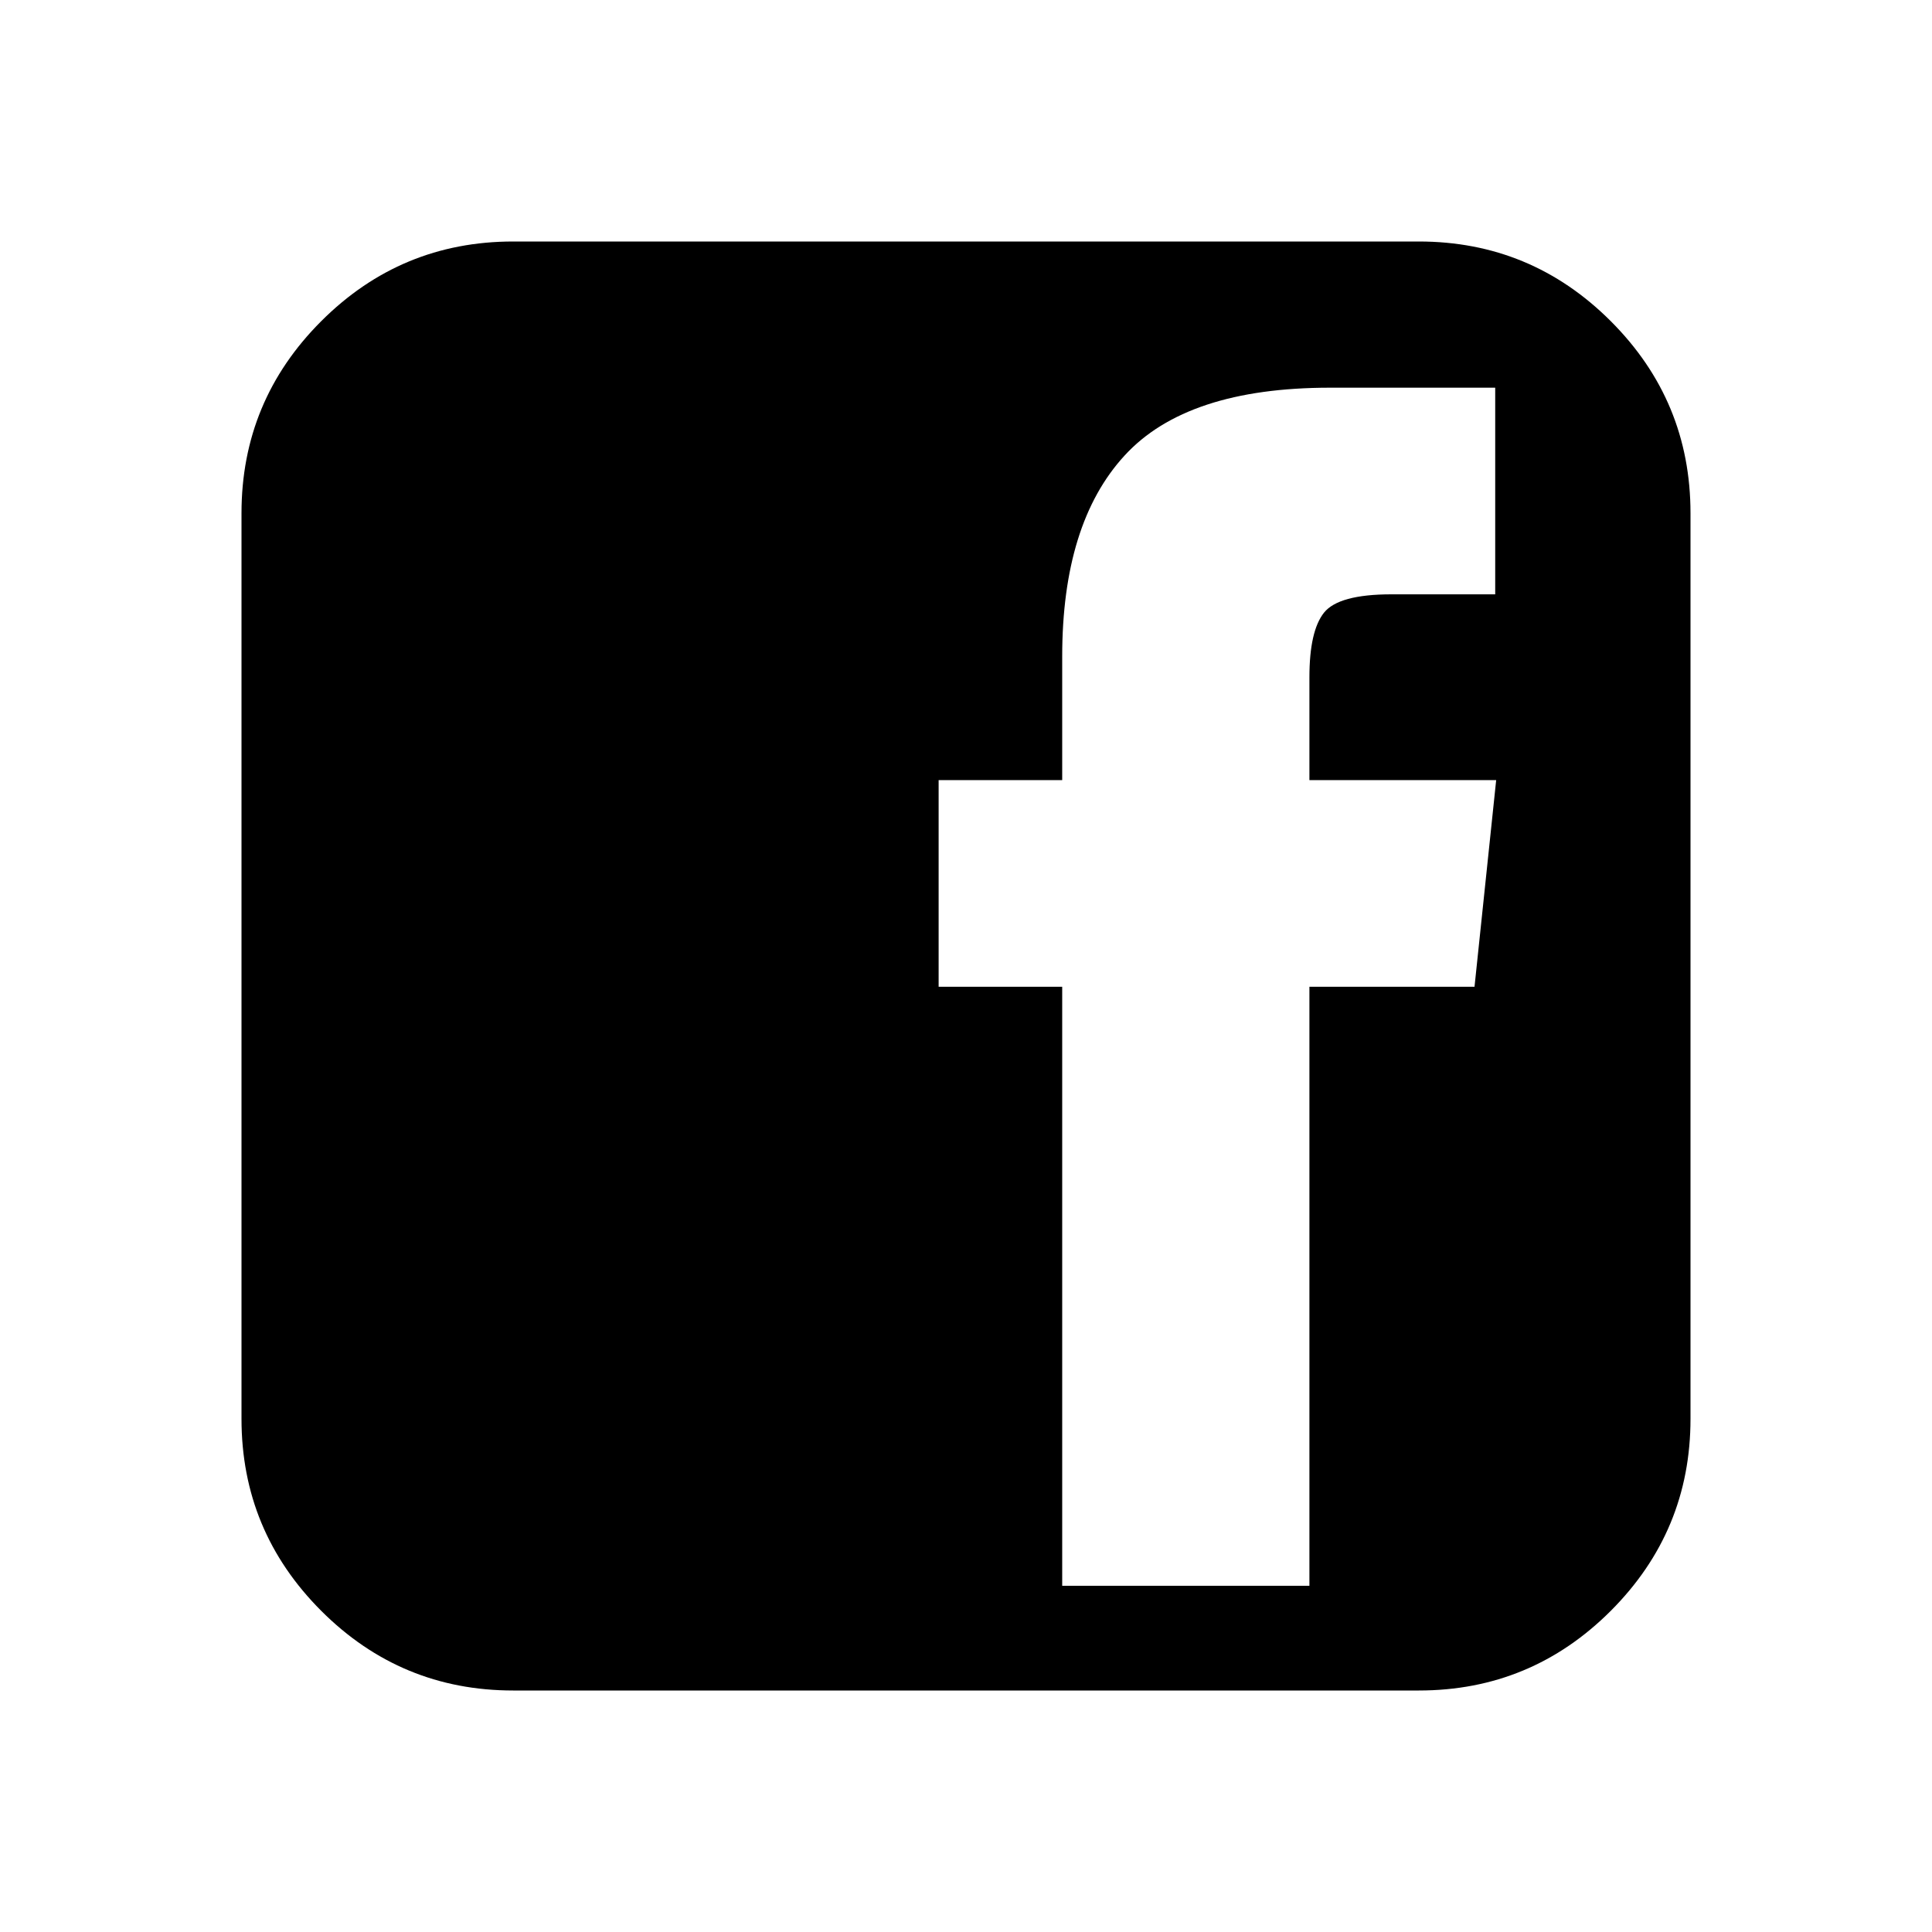
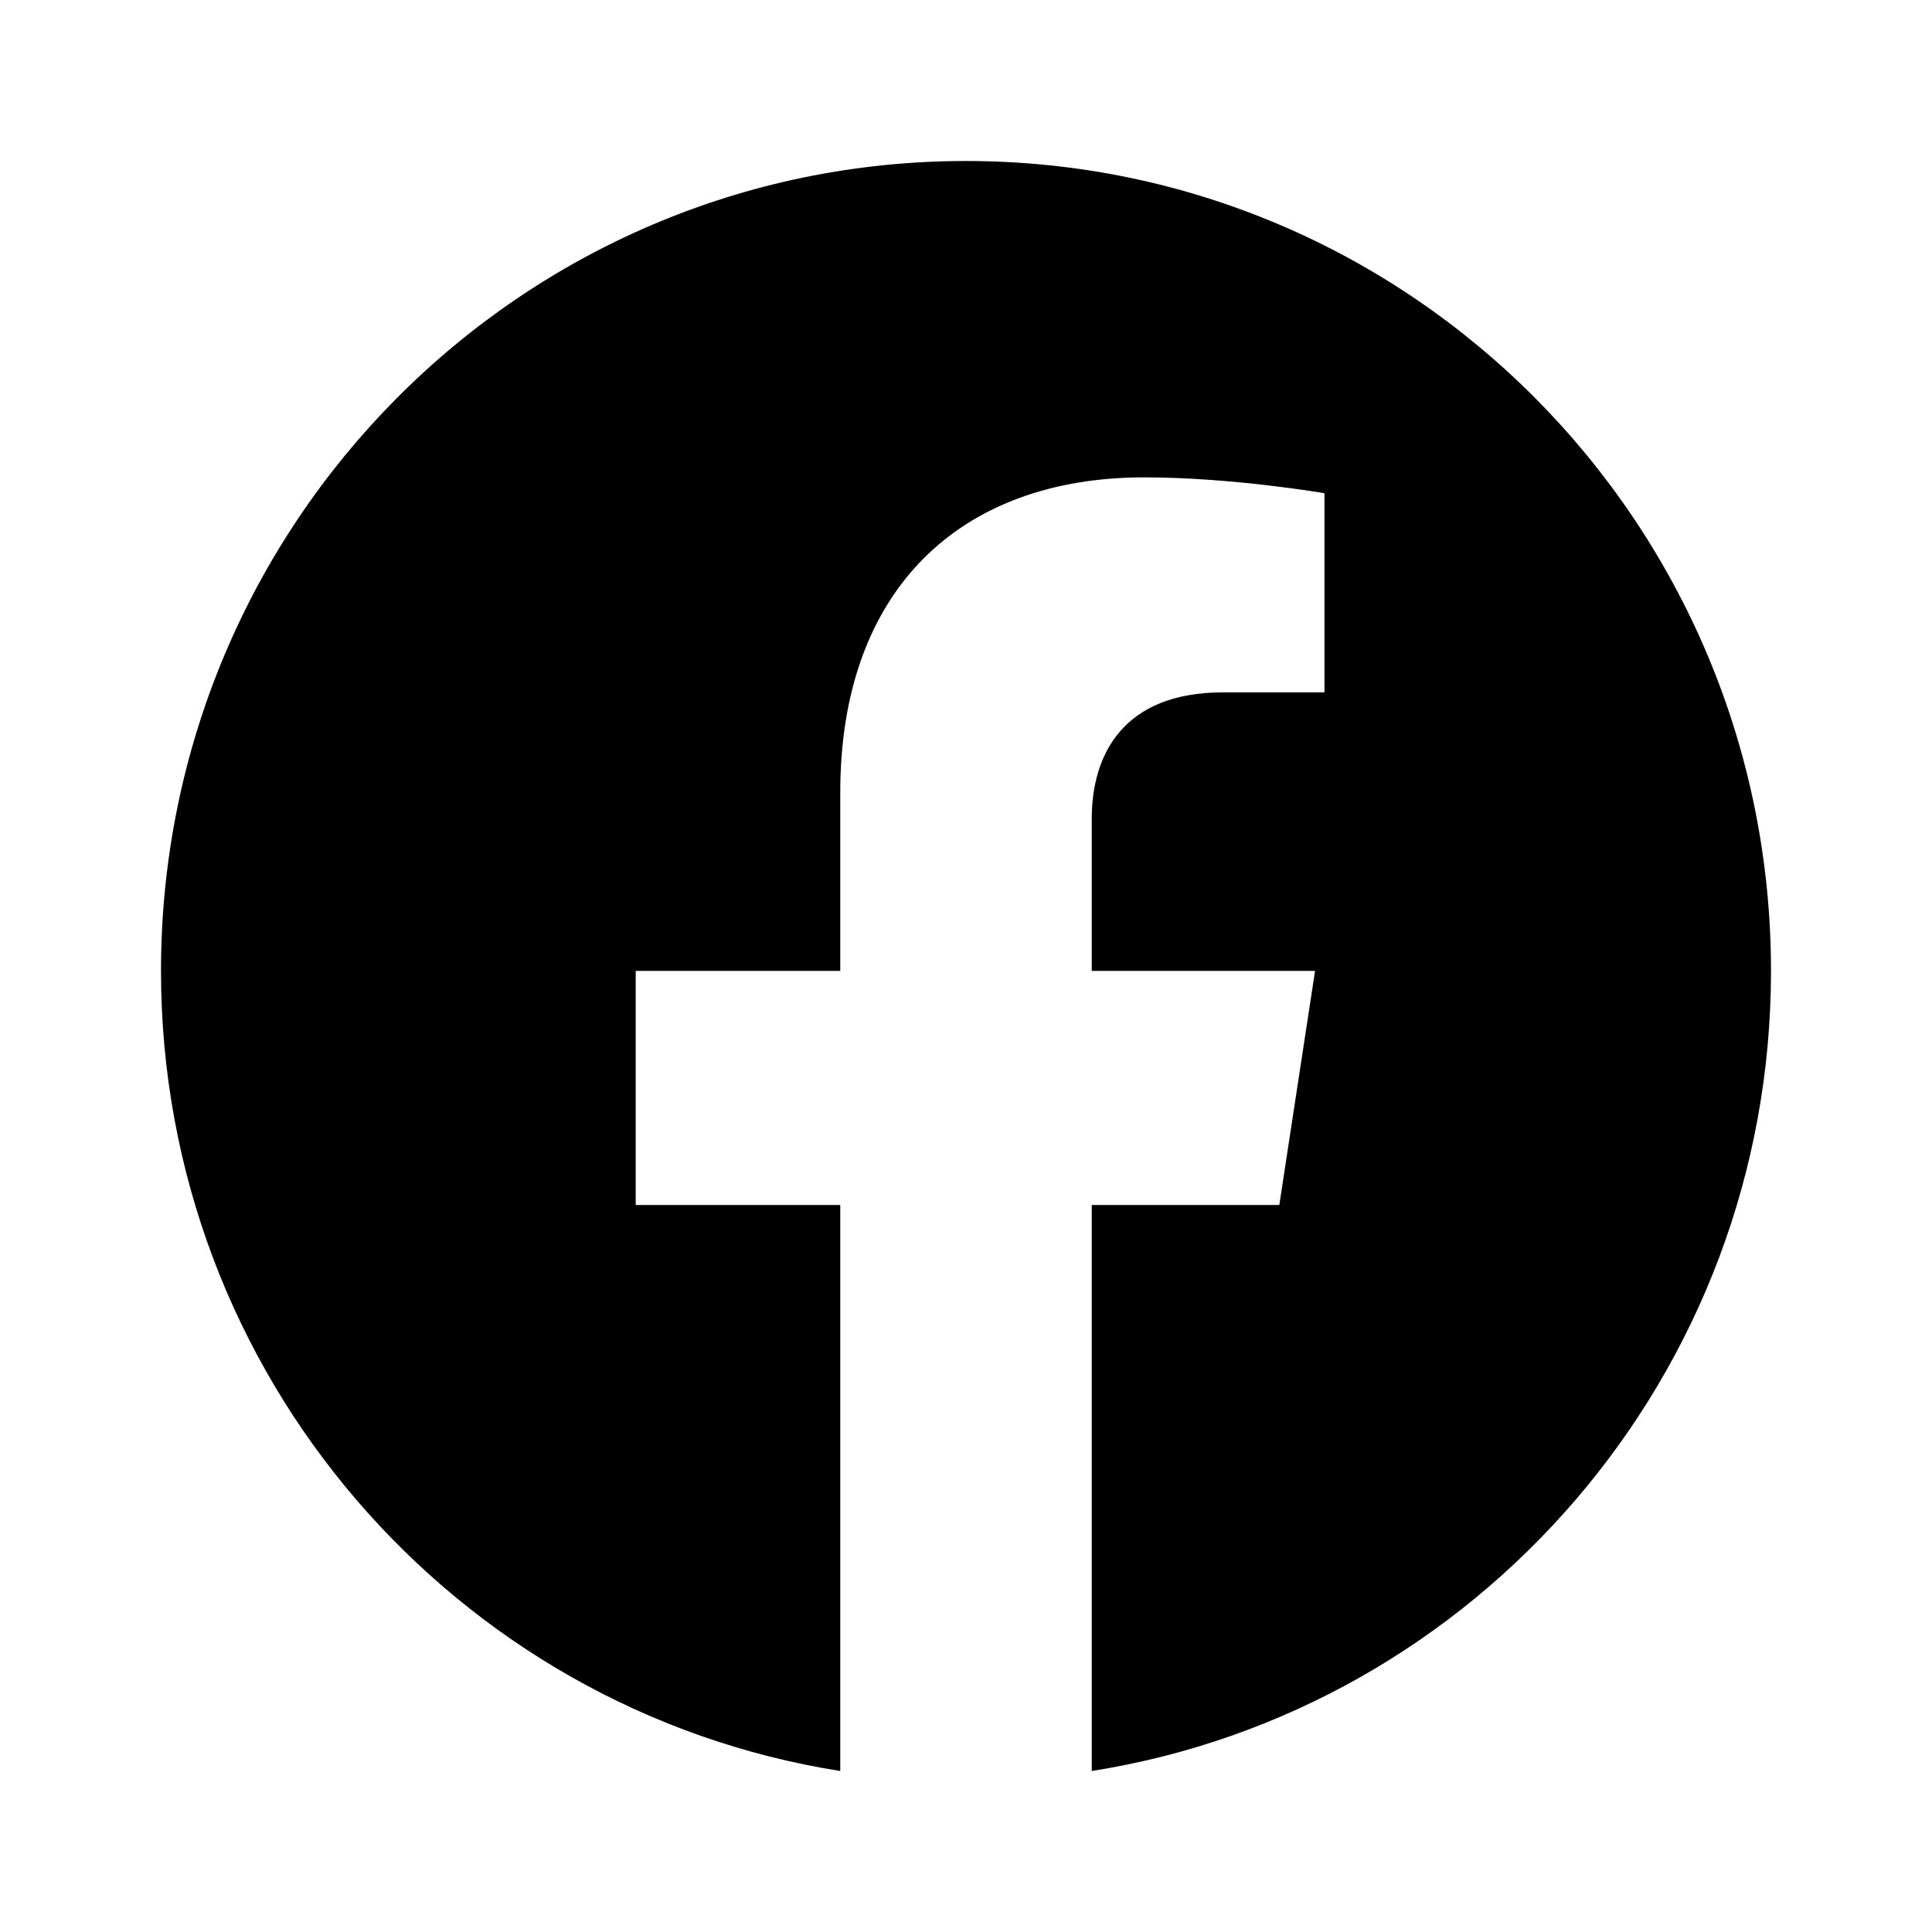
<svg xmlns="http://www.w3.org/2000/svg" width="24" height="24" viewBox="0 0 24 24" fill="none">
-   <path fill-rule="evenodd" clip-rule="evenodd" d="M20.01 3.99C19.35 3.33 18.555 3 17.625 3H6.375C5.445 3 4.65 3.33 3.99 3.99C3.33 4.65 3 5.445 3 6.375V17.625C3 18.555 3.33 19.349 3.99 20.01C4.65 20.67 5.445 21 6.375 21H17.625C18.555 21 19.35 20.67 20.01 20.01C20.67 19.349 21 18.555 21 17.625V6.375C21 5.445 20.67 4.65 20.01 3.99ZM18.317 12.258H16.266V19.699H13.195V12.258H11.66V9.691H13.195V8.156C13.195 7.054 13.453 6.222 13.969 5.66C14.484 5.097 15.336 4.816 16.523 4.816H18.574V7.383H17.285C16.848 7.383 16.569 7.459 16.447 7.611C16.326 7.764 16.266 8.031 16.266 8.414V9.691H18.586L18.317 12.258Z" fill="black" />
+   <path d="M22 12.061C22 6.503 17.524 2 12 2C6.476 2 2 6.503 2 12.061C2 17.082 5.657 21.245 10.438 22V14.969H7.897V12.061H10.438V9.844C10.438 7.323 11.929 5.93 14.214 5.93C15.309 5.93 16.453 6.127 16.453 6.127V8.601H15.192C13.95 8.601 13.562 9.377 13.562 10.172V12.061H16.336L15.892 14.969H13.562V22C18.343 21.245 22 17.082 22 12.061Z" fill="black" />
</svg>
